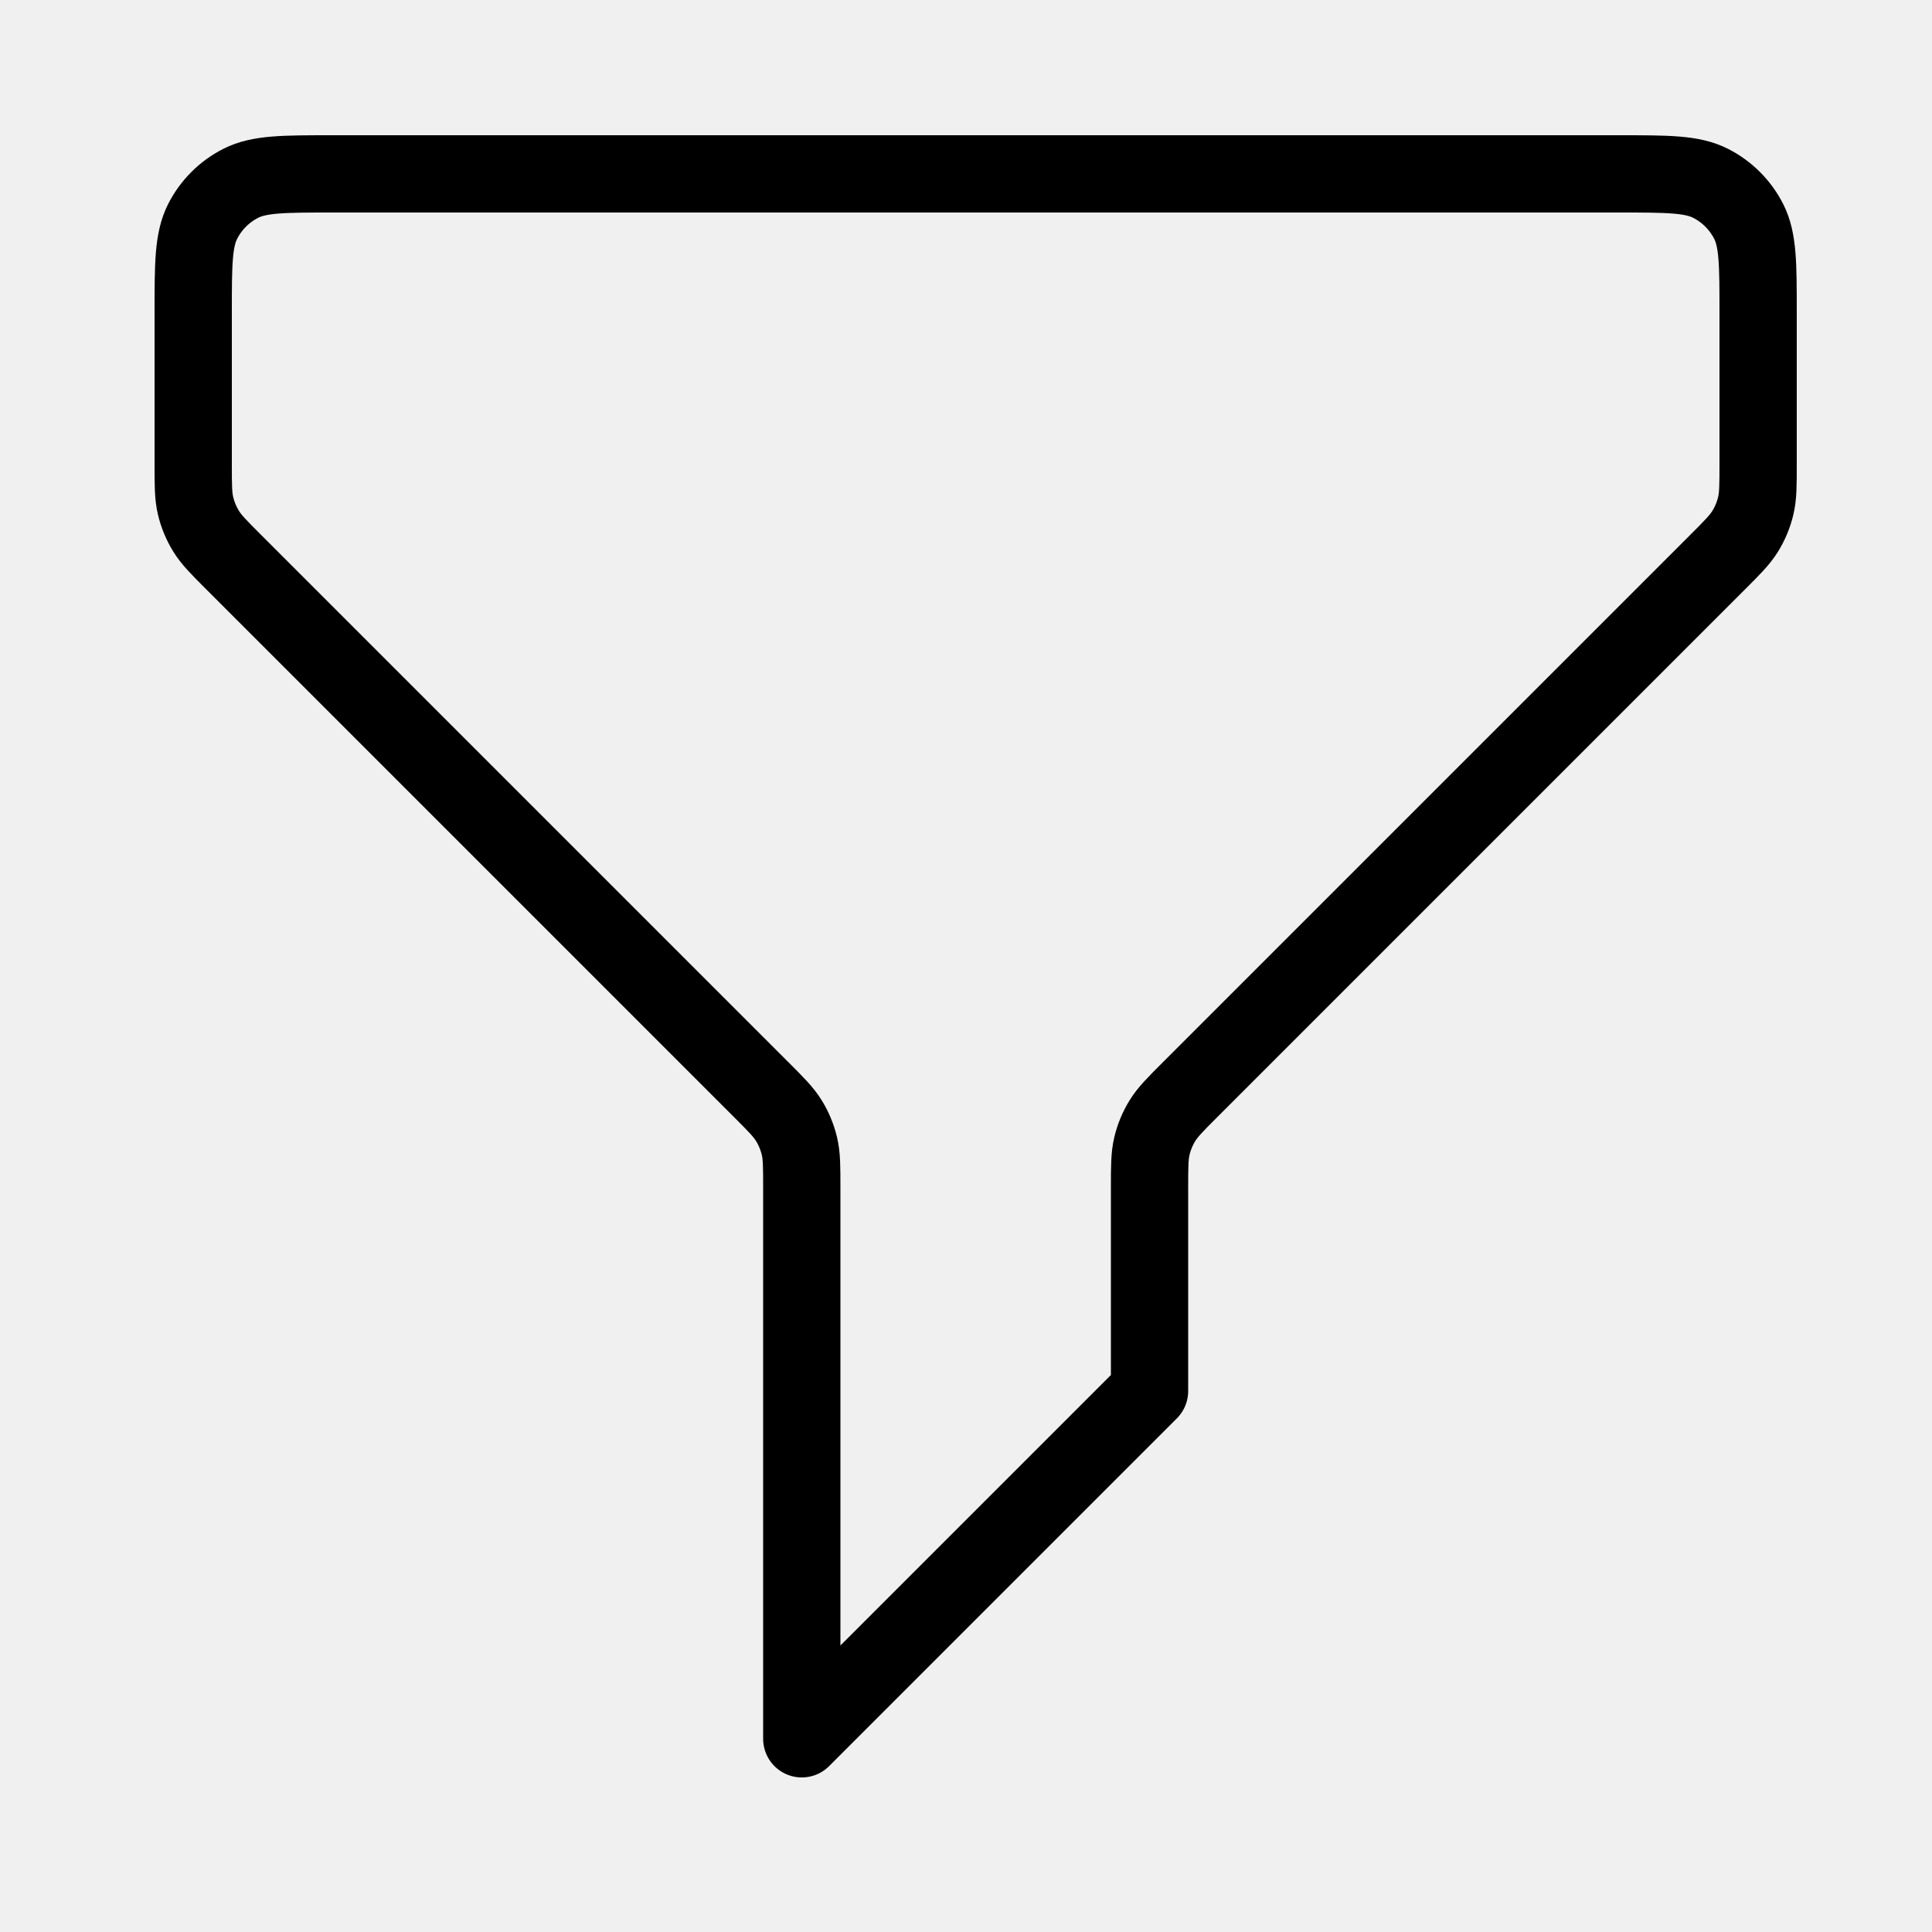
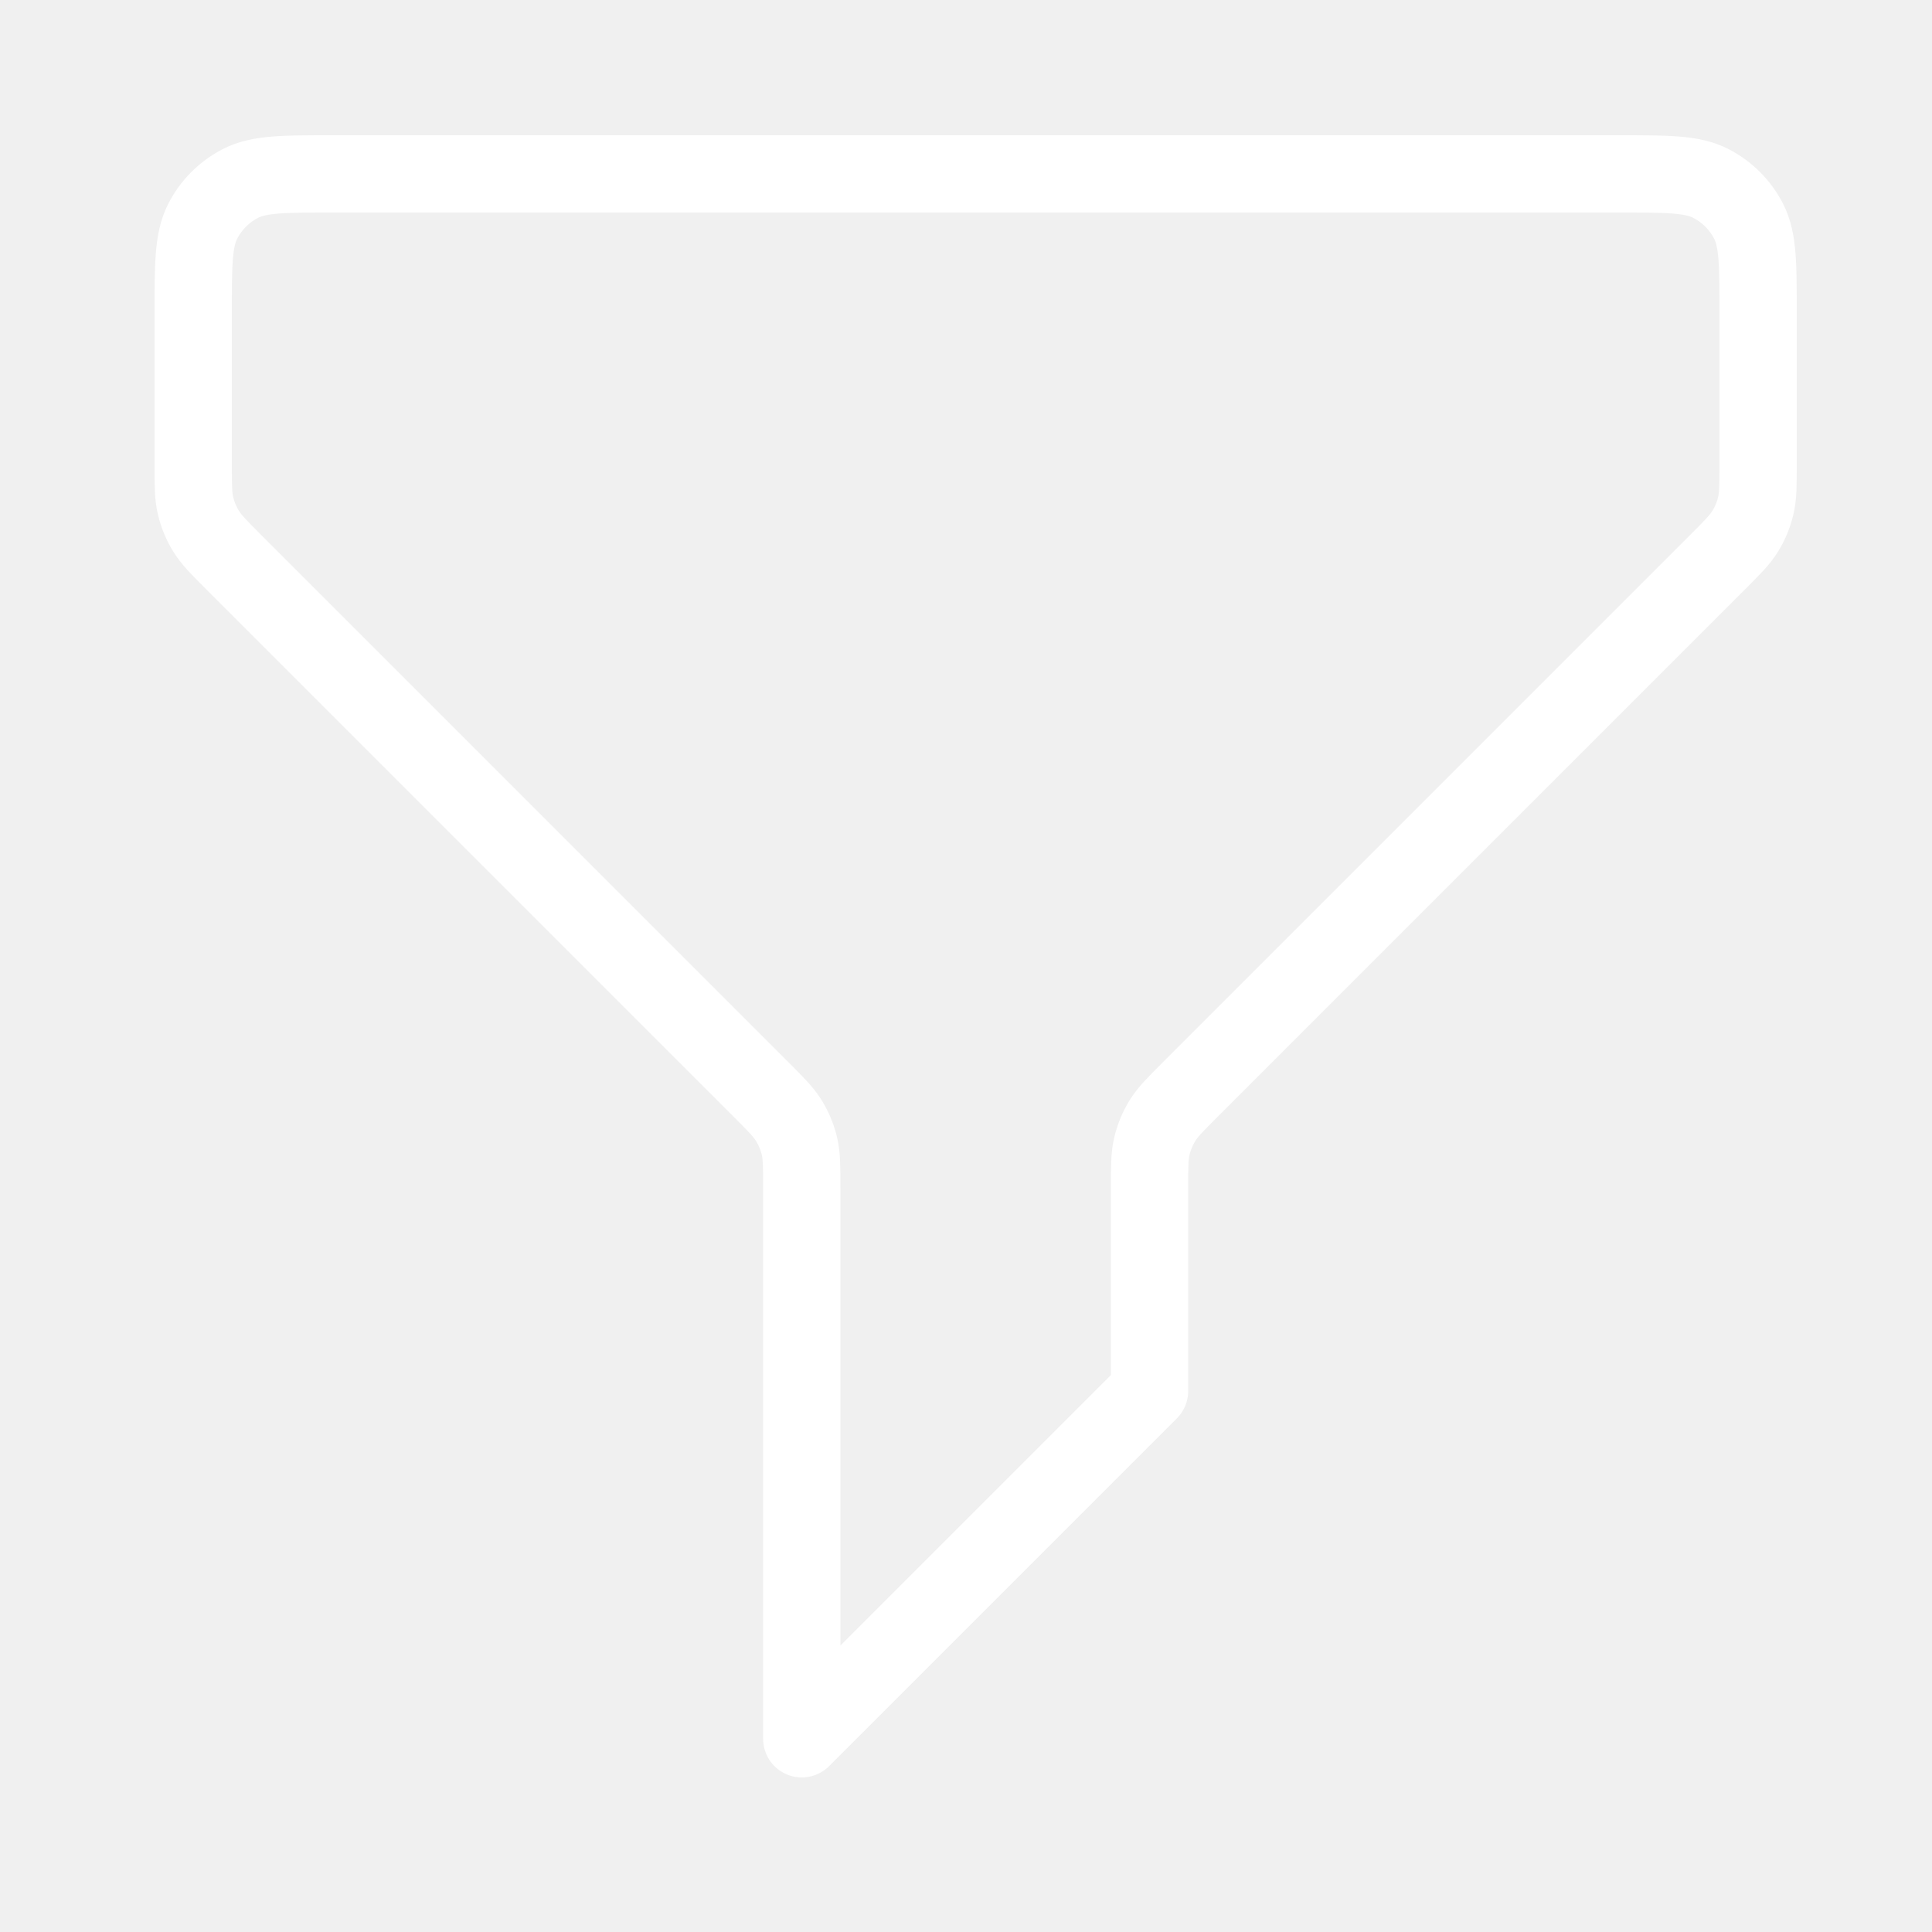
<svg xmlns="http://www.w3.org/2000/svg" width="100" height="100" viewBox="0 0 100 100" fill="none">
-   <path d="M10 16.2C10 13.68 10 12.42 10.491 11.457C10.922 10.61 11.61 9.922 12.457 9.49C13.42 9 14.68 9 17.2 9H83.8C86.32 9 87.581 9 88.543 9.49C89.39 9.922 90.078 10.61 90.51 11.457C91 12.42 91 13.68 91 16.2V24.018C91 25.118 91 25.669 90.876 26.186C90.766 26.646 90.584 27.085 90.337 27.487C90.059 27.941 89.669 28.331 88.891 29.109L61.609 56.391C60.831 57.169 60.441 57.559 60.163 58.013C59.916 58.415 59.734 58.854 59.624 59.314C59.5 59.832 59.5 60.382 59.5 61.482V72L41.5 90V61.482C41.5 60.382 41.5 59.832 41.376 59.314C41.265 58.854 41.084 58.415 40.837 58.013C40.559 57.559 40.169 57.169 39.391 56.391L12.109 29.109C11.331 28.331 10.941 27.941 10.663 27.487C10.416 27.085 10.235 26.646 10.124 26.186C10 25.669 10 25.118 10 24.018V16.2Z" stroke="black" stroke-width="4" stroke-linecap="round" stroke-linejoin="round" />
+   <path d="M10 16.2C10 13.68 10 12.42 10.491 11.457C10.922 10.61 11.61 9.922 12.457 9.49C13.42 9 14.68 9 17.2 9H83.8C86.32 9 87.581 9 88.543 9.49C89.39 9.922 90.078 10.61 90.51 11.457C91 12.42 91 13.68 91 16.2V24.018C91 25.118 91 25.669 90.876 26.186C90.766 26.646 90.584 27.085 90.337 27.487C90.059 27.941 89.669 28.331 88.891 29.109L61.609 56.391C60.831 57.169 60.441 57.559 60.163 58.013C59.916 58.415 59.734 58.854 59.624 59.314C59.5 59.832 59.5 60.382 59.5 61.482V72L41.5 90V61.482C41.5 60.382 41.5 59.832 41.376 59.314C41.265 58.854 41.084 58.415 40.837 58.013C40.559 57.559 40.169 57.169 39.391 56.391L12.109 29.109C11.331 28.331 10.941 27.941 10.663 27.487C10.416 27.085 10.235 26.646 10.124 26.186C10 25.669 10 25.118 10 24.018V16.2Z" stroke="white" stroke-width="4" stroke-linecap="round" stroke-linejoin="round" />
</svg>
